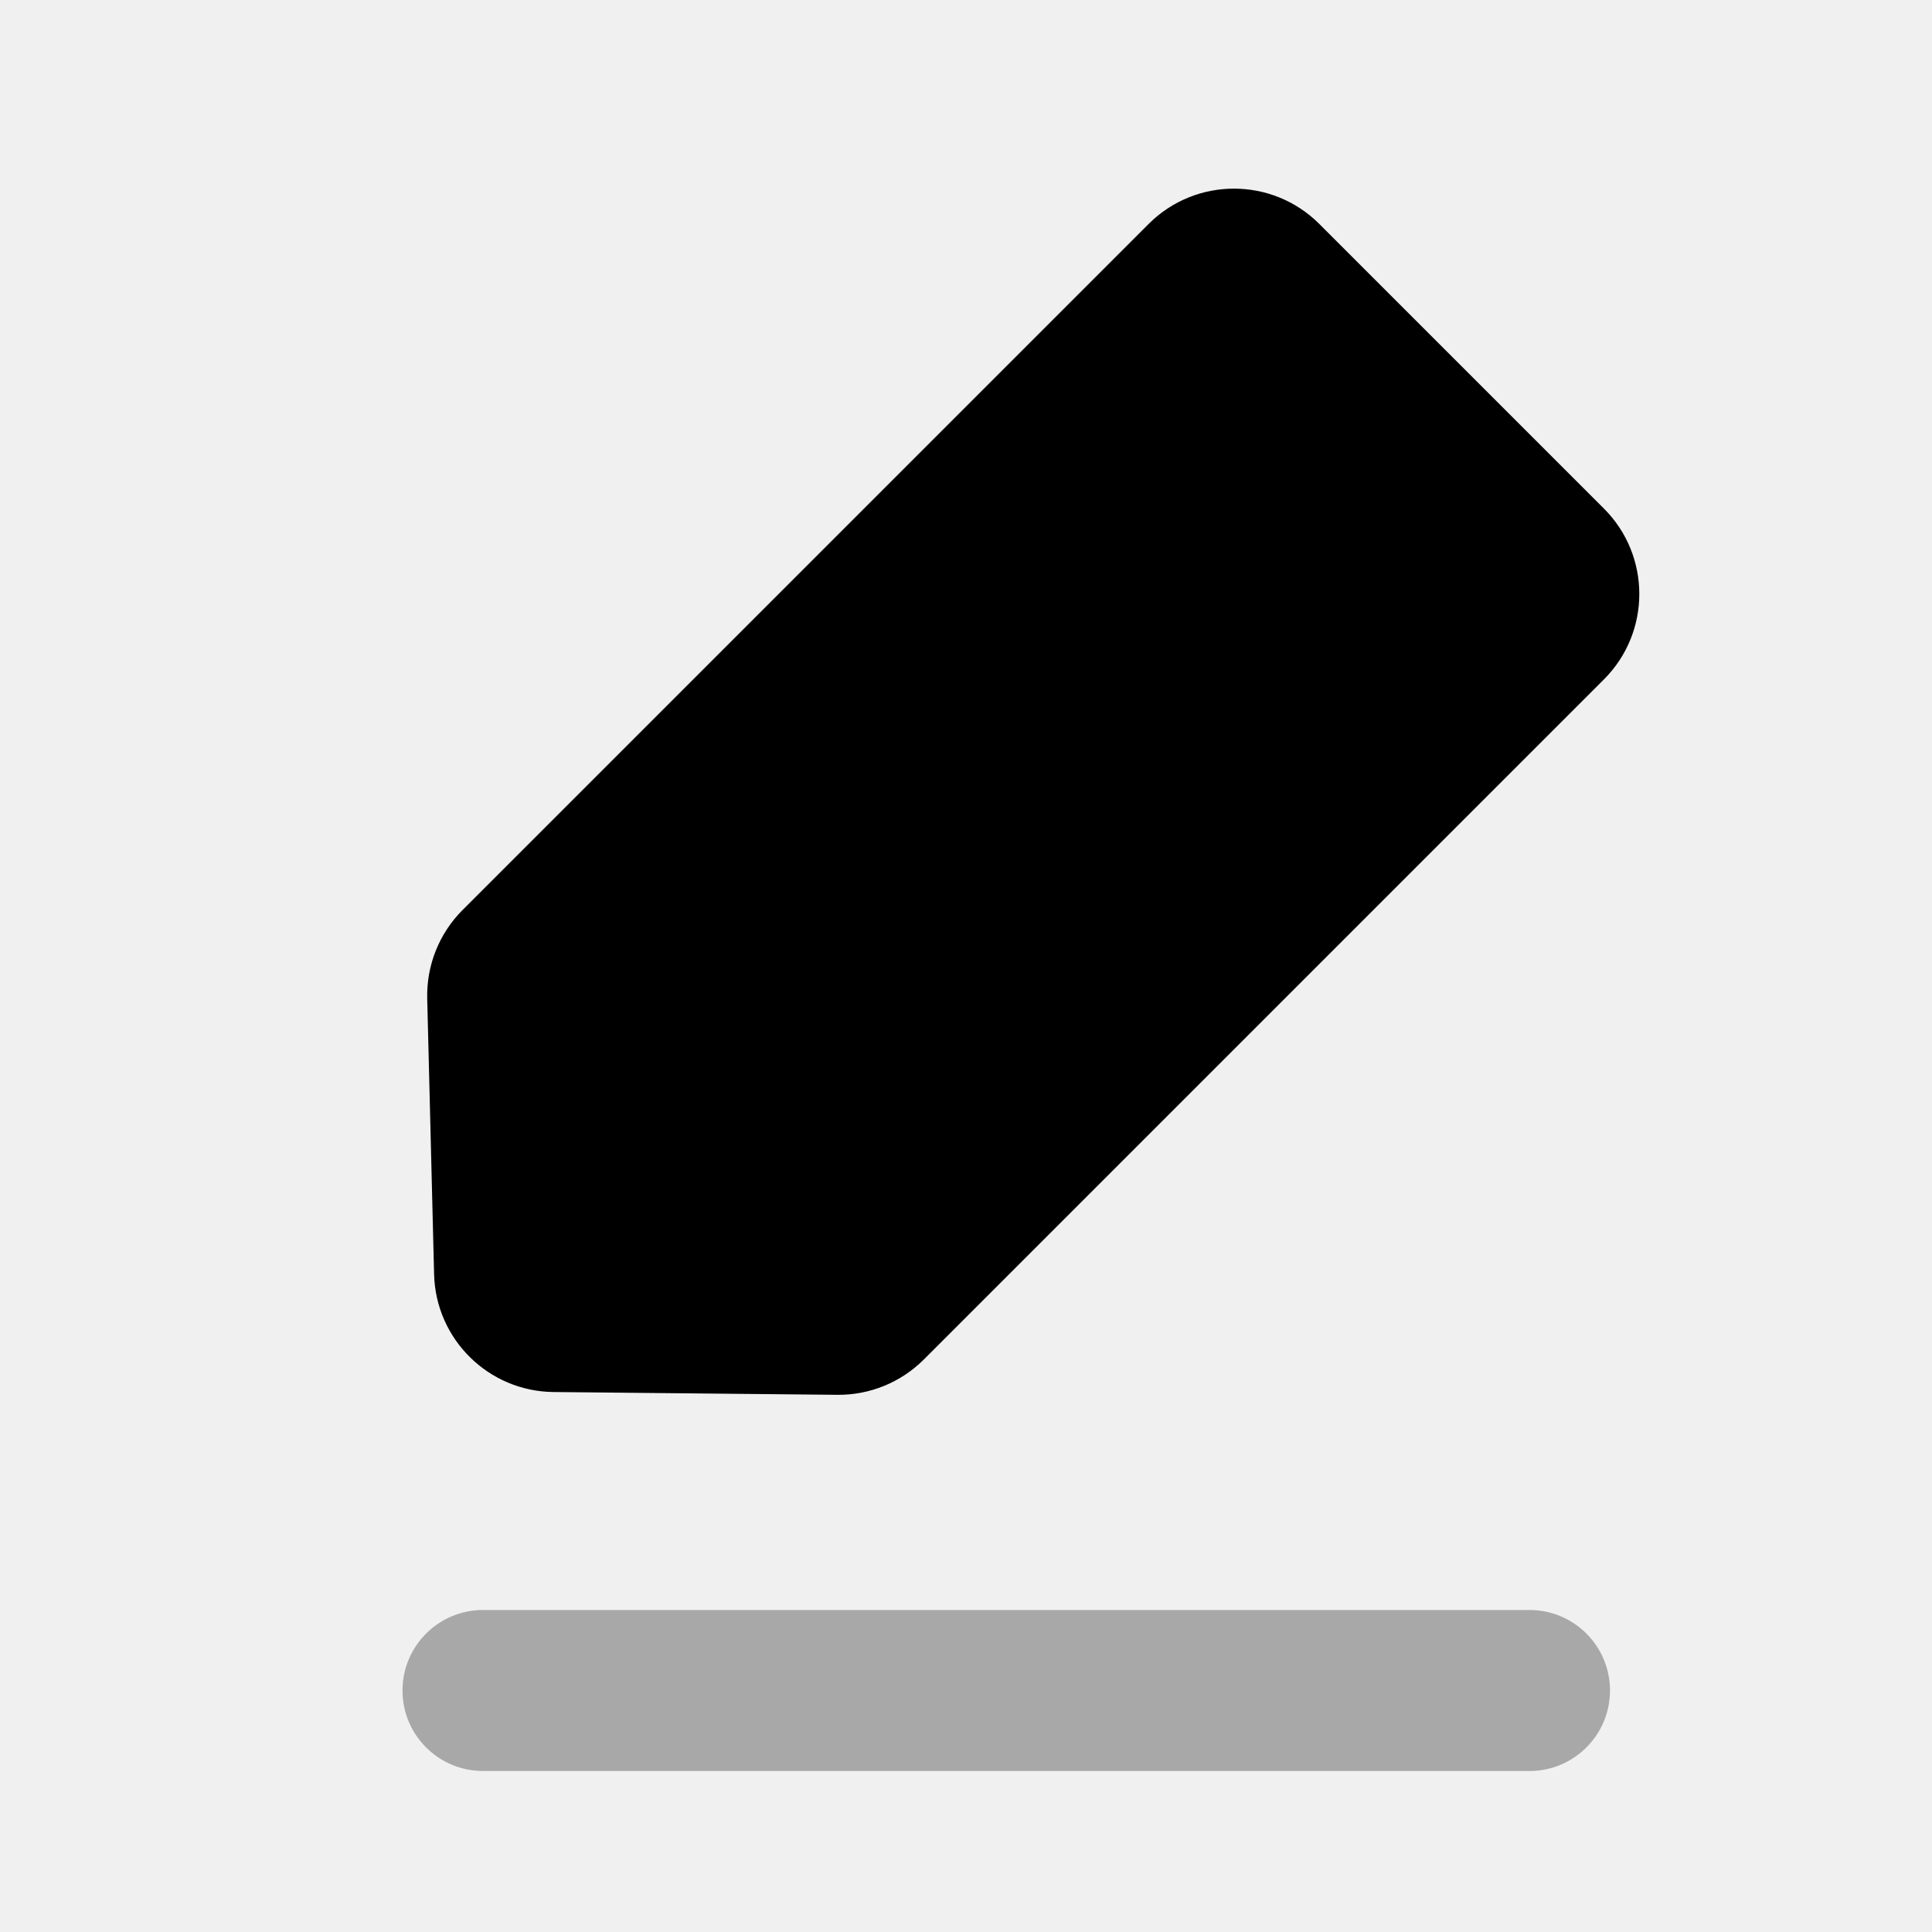
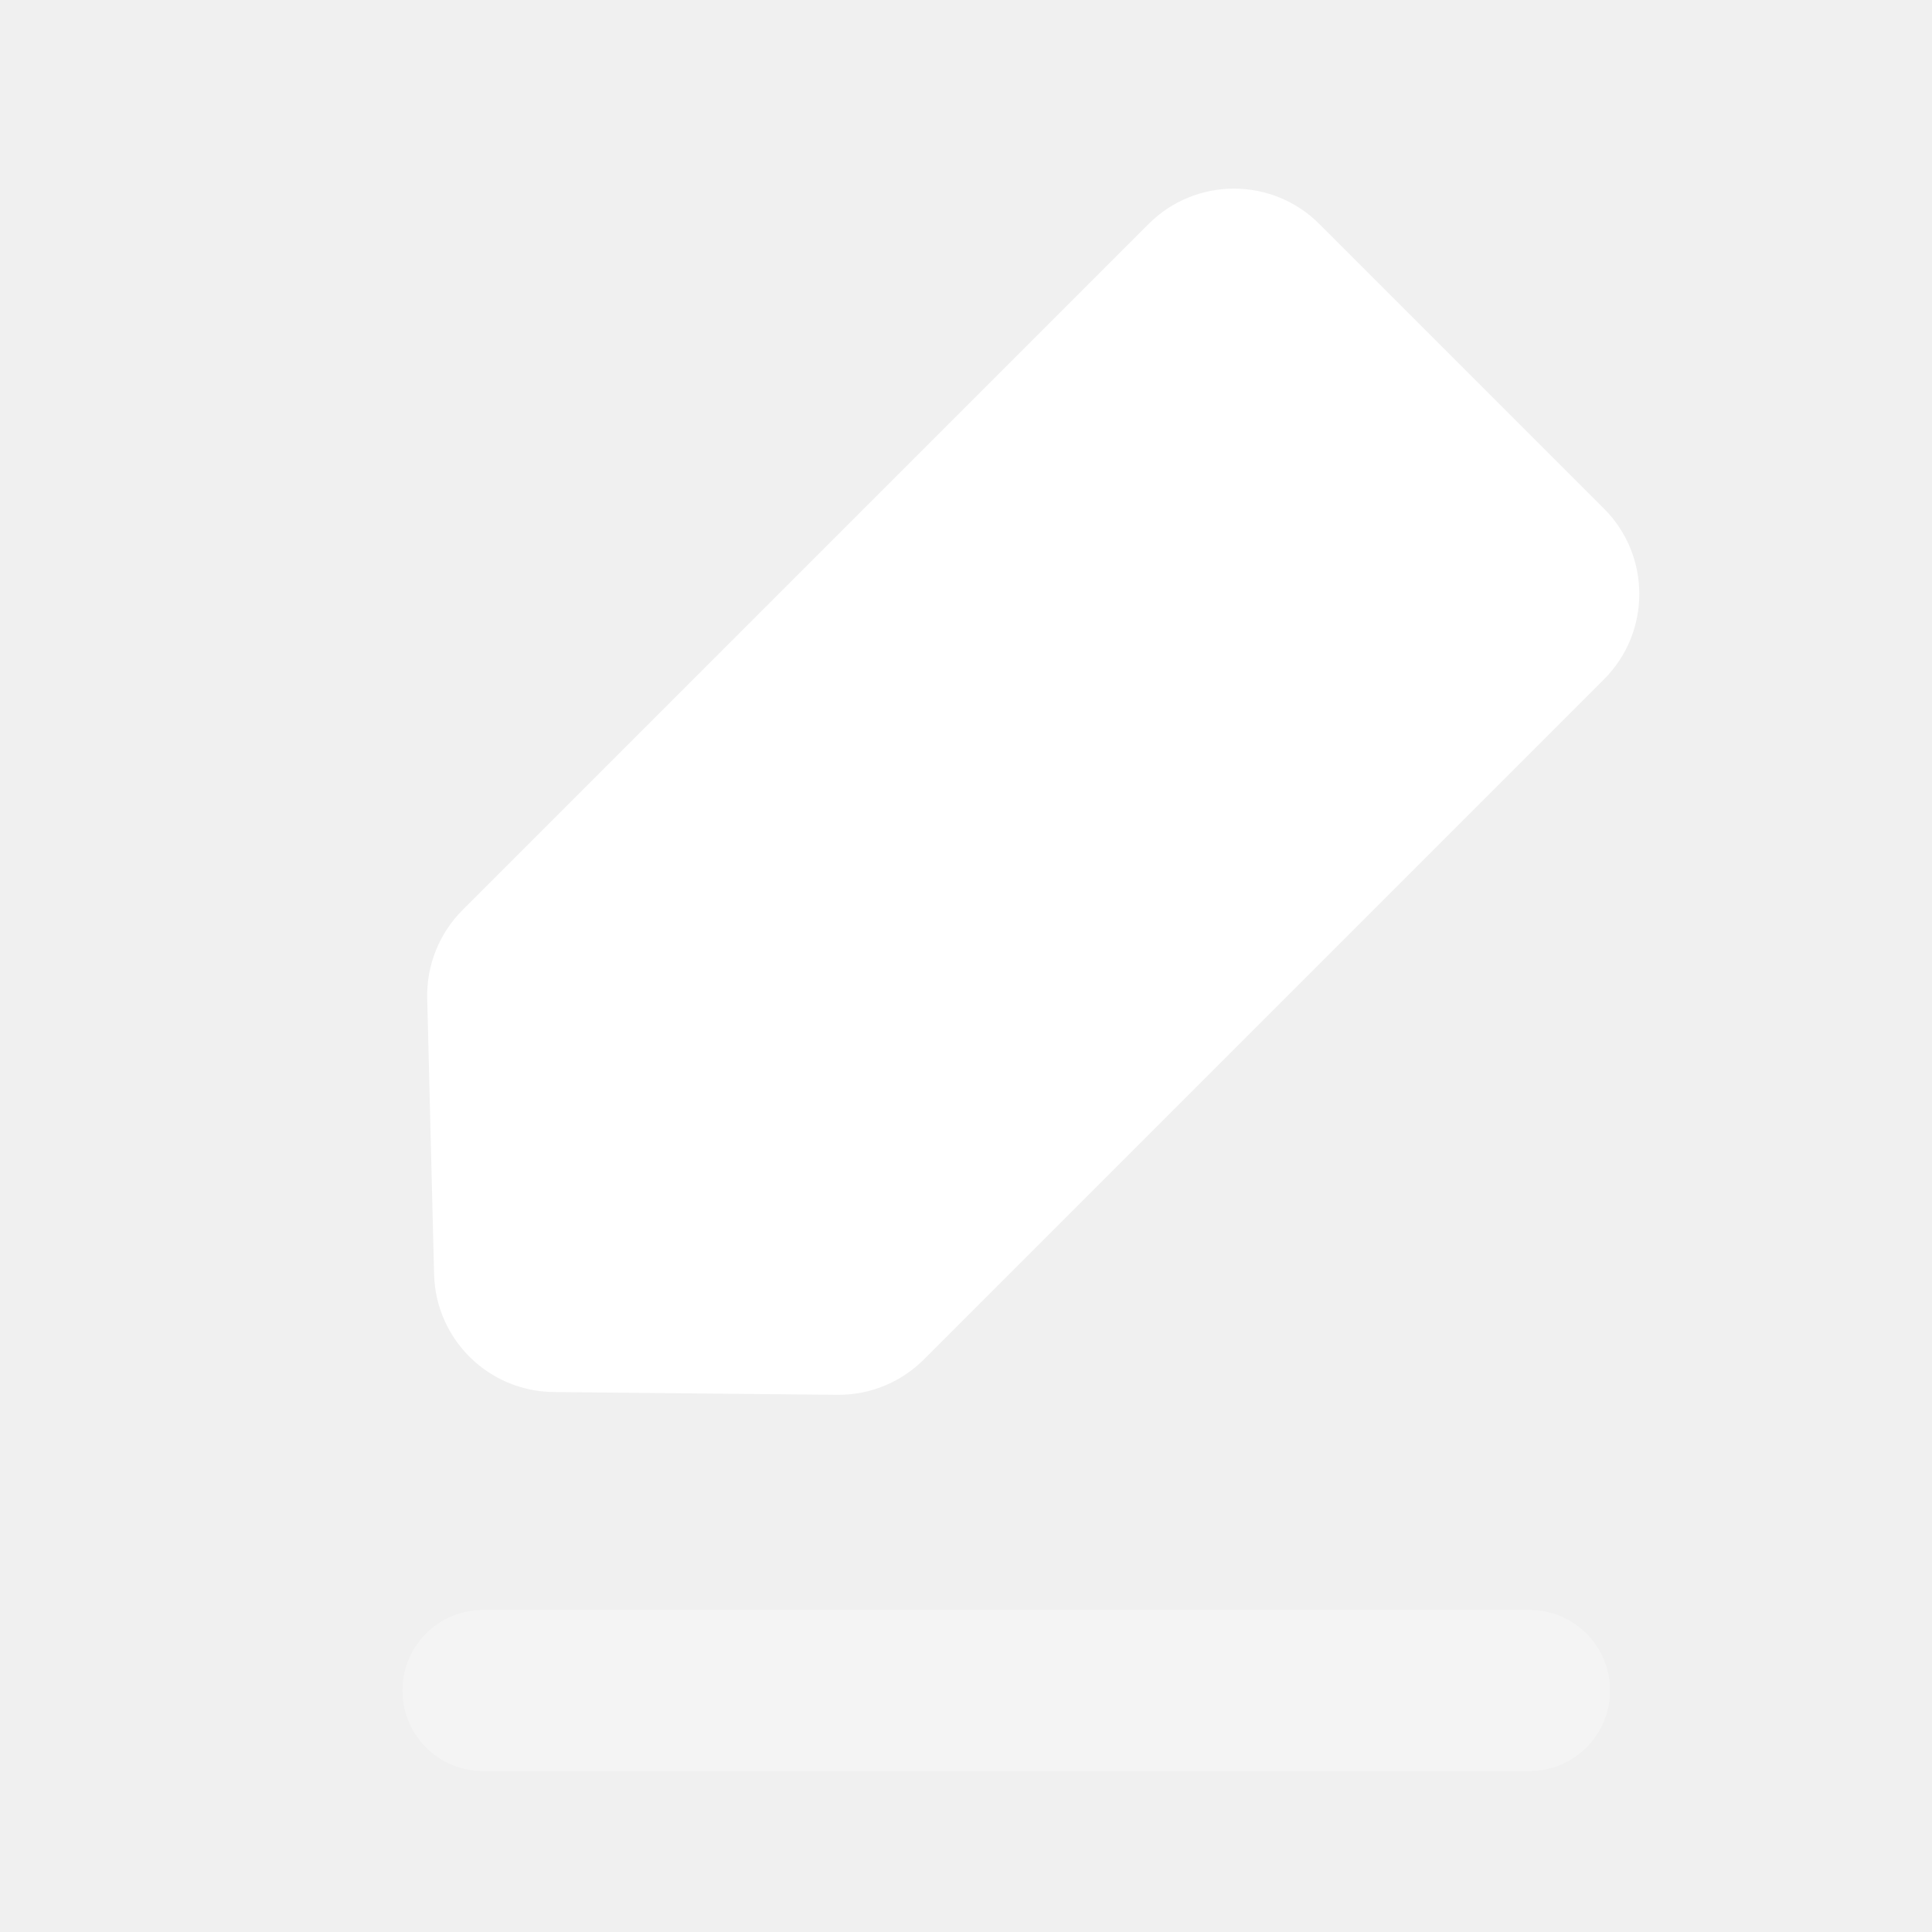
<svg xmlns="http://www.w3.org/2000/svg" width="24px" height="24px" viewBox="0 0 24 24" version="1.1">
  <defs />
  <g id="Stockholm-icons-/-Design-/-Edit" stroke="none" stroke-width="1" fill="none" fill-rule="evenodd">
    <rect id="bound" x="0" y="0" width="24" height="24" />
-     <path d="M8,17.915 L8,5.967 C8,5.564 8.162,5.178 8.45,4.896 L10.966,2.429 C11.543,1.863 12.464,1.856 13.05,2.413 L15.534,4.776 C15.831,5.059 16,5.452 16,5.863 L16,17.915 C16,18.743 15.328,19.415 14.5,19.415 L9.5,19.415 C8.672,19.415 8,18.743 8,17.915 Z" id="Path-11" fill="#000000" fill-rule="nonzero" transform="translate(12, 10.70741) rotate(-135) translate(-12, -10.70741) " />
-     <rect id="Rectangle" fill="#000000" opacity="0.3" x="5" y="20" width="15" height="2" rx="1" />
+     <path d="M8,17.915 L8,5.967 C8,5.564 8.162,5.178 8.45,4.896 L10.966,2.429 C11.543,1.863 12.464,1.856 13.05,2.413 L15.534,4.776 C15.831,5.059 16,5.452 16,5.863 L16,17.915 C16,18.743 15.328,19.415 14.5,19.415 L9.5,19.415 C8.672,19.415 8,18.743 8,17.915 Z" id="Path-11" fill="#FFFFFF" fill-rule="nonzero" transform="translate(12, 10.70741) rotate(-135) translate(-12, -10.70741) " />
+     <rect id="Rectangle" fill="#FFFFFF" opacity="0.3" x="5" y="20" width="15" height="2" rx="1" />
  </g>
</svg>
